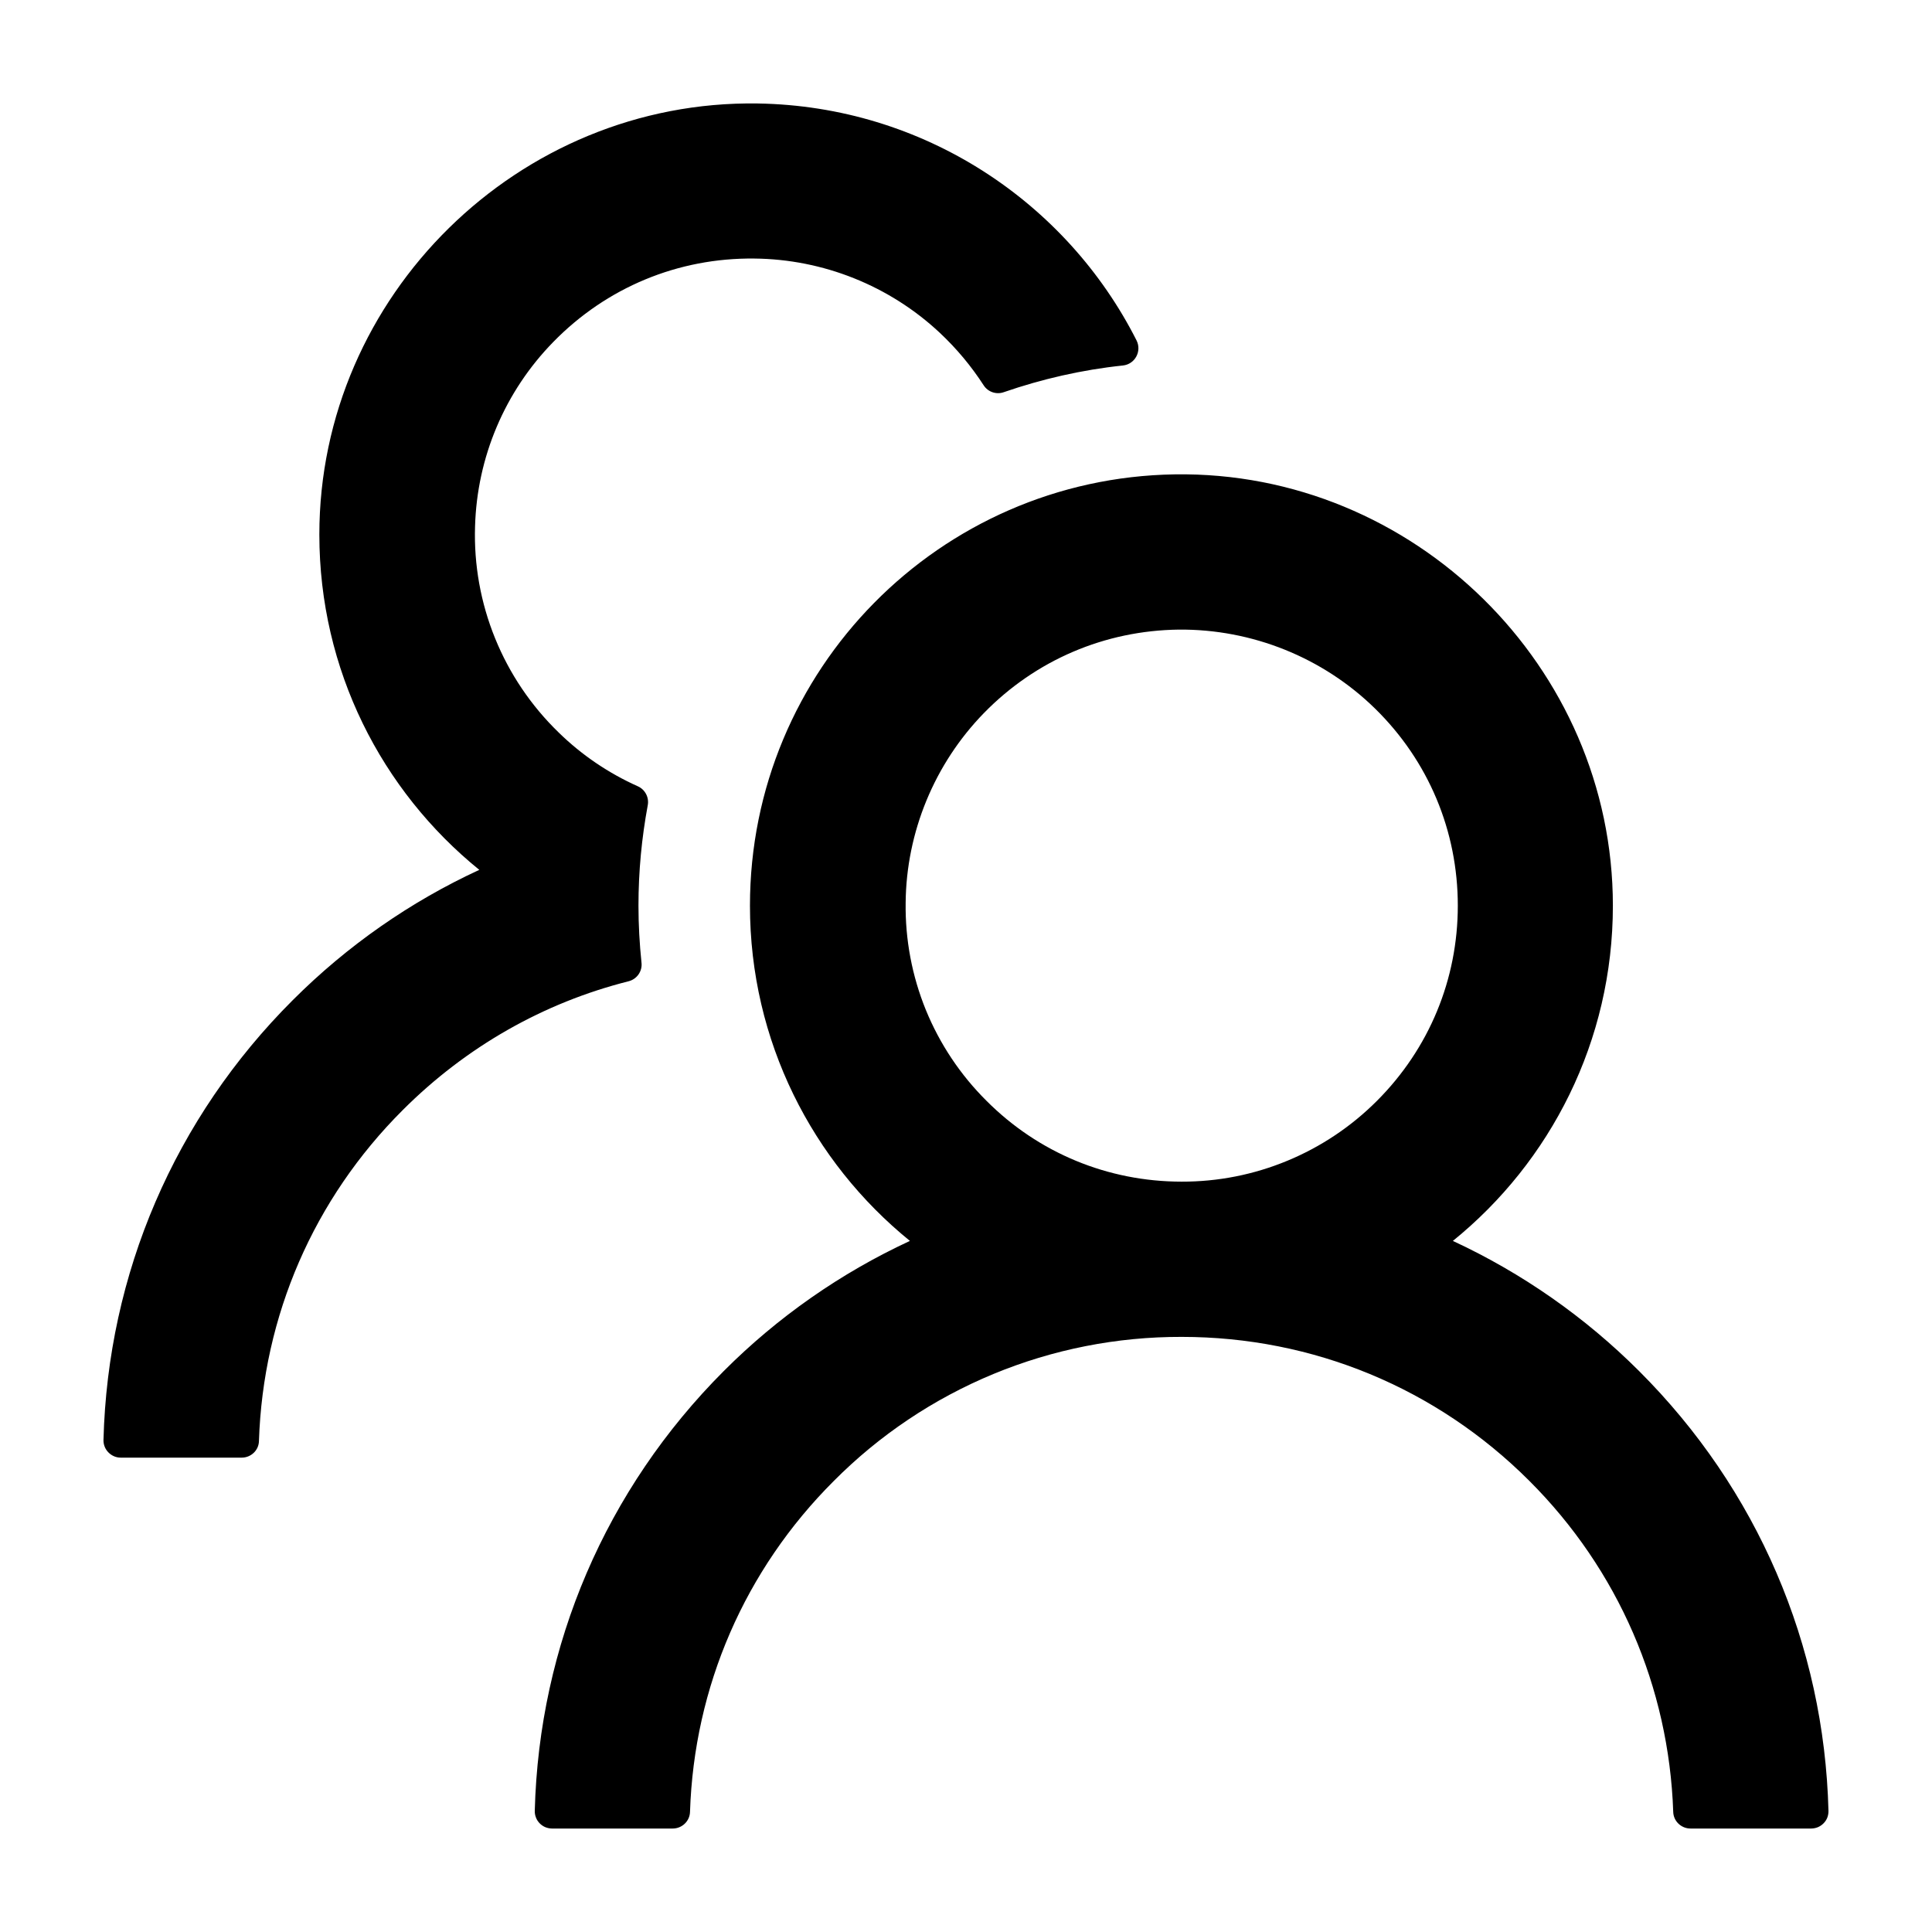
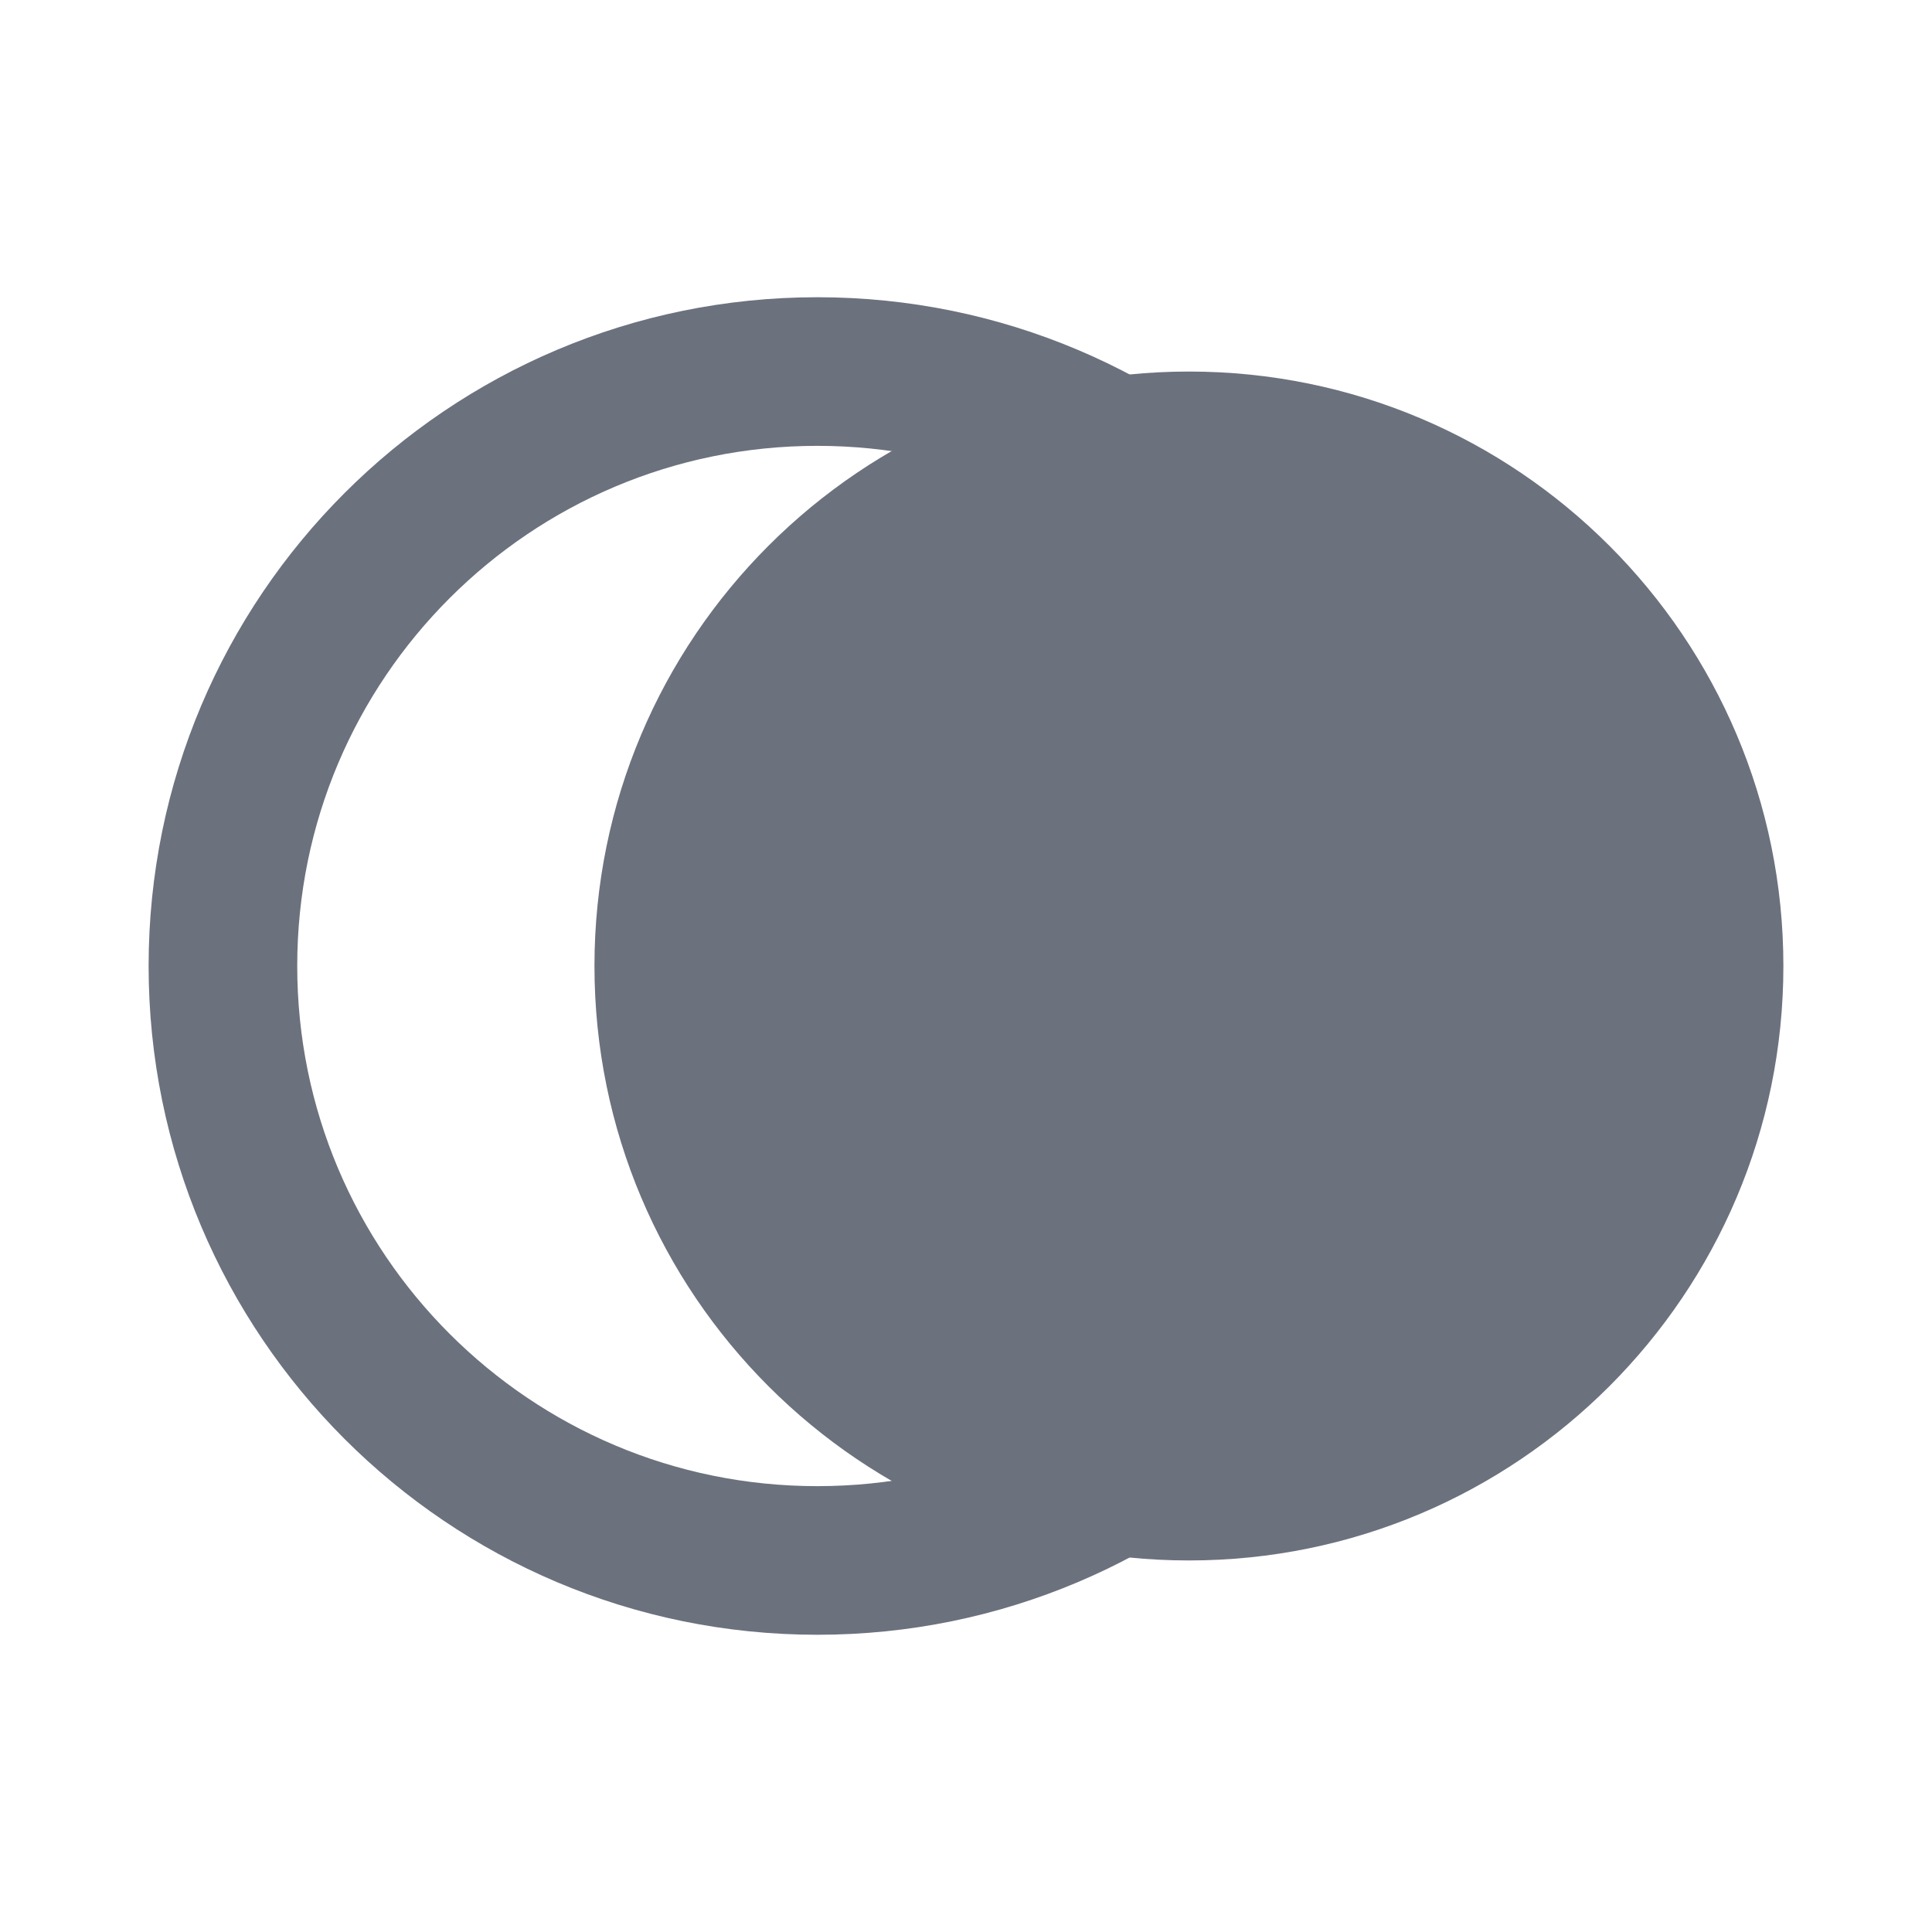
- <svg xmlns="http://www.w3.org/2000/svg" width="34" height="34" viewBox="0 0 34 34" fill="none">
-   <path d="M28.847 24.13C27.897 23.18 26.787 22.404 25.568 21.838C27.287 20.446 28.384 18.321 28.384 15.938C28.384 11.733 24.878 8.284 20.673 8.348C16.533 8.413 13.198 11.786 13.198 15.938C13.198 18.321 14.298 20.446 16.013 21.838C14.794 22.403 13.684 23.179 12.735 24.13C10.663 26.206 9.487 28.946 9.411 31.867C9.41 31.908 9.417 31.948 9.432 31.986C9.446 32.024 9.469 32.058 9.497 32.087C9.525 32.116 9.559 32.139 9.596 32.155C9.634 32.17 9.674 32.179 9.714 32.179H11.839C12.002 32.179 12.139 32.05 12.143 31.886C12.215 29.686 13.107 27.625 14.674 26.062C15.476 25.255 16.43 24.616 17.48 24.181C18.531 23.746 19.657 23.524 20.795 23.527C23.105 23.527 25.28 24.426 26.915 26.062C28.479 27.625 29.37 29.686 29.446 31.886C29.45 32.05 29.587 32.179 29.75 32.179H31.875C31.916 32.179 31.956 32.17 31.993 32.155C32.03 32.139 32.064 32.116 32.092 32.087C32.121 32.058 32.143 32.024 32.158 31.986C32.172 31.948 32.179 31.908 32.178 31.867C32.103 28.946 30.926 26.206 28.847 24.13ZM20.795 20.795C19.497 20.795 18.275 20.29 17.36 19.372C16.901 18.916 16.539 18.373 16.294 17.775C16.05 17.176 15.929 16.535 15.938 15.888C15.949 14.643 16.446 13.441 17.315 12.549C18.226 11.615 19.444 11.096 20.745 11.08C22.032 11.069 23.28 11.57 24.198 12.469C25.14 13.391 25.655 14.625 25.655 15.938C25.655 17.235 25.151 18.453 24.233 19.372C23.782 19.824 23.246 20.183 22.656 20.427C22.066 20.672 21.433 20.797 20.795 20.795ZM11.289 16.939C11.255 16.609 11.236 16.275 11.236 15.938C11.236 15.334 11.293 14.746 11.399 14.173C11.426 14.036 11.354 13.896 11.228 13.839C10.712 13.608 10.238 13.289 9.828 12.887C9.345 12.418 8.965 11.855 8.712 11.231C8.459 10.608 8.339 9.939 8.36 9.267C8.394 8.048 8.883 6.891 9.737 6.018C10.674 5.058 11.934 4.535 13.274 4.55C14.484 4.561 15.653 5.028 16.537 5.855C16.837 6.136 17.095 6.447 17.311 6.781C17.387 6.899 17.535 6.948 17.664 6.902C18.332 6.671 19.038 6.508 19.762 6.432C19.975 6.409 20.096 6.181 20.002 5.992C18.768 3.552 16.249 1.867 13.334 1.821C9.126 1.757 5.62 5.206 5.62 9.407C5.62 11.79 6.716 13.915 8.435 15.308C7.229 15.865 6.117 16.636 5.153 17.6C3.074 19.675 1.897 22.415 1.821 25.341C1.82 25.381 1.827 25.421 1.842 25.459C1.857 25.497 1.879 25.531 1.908 25.56C1.936 25.589 1.97 25.612 2.007 25.628C2.044 25.644 2.084 25.652 2.125 25.652H4.254C4.417 25.652 4.554 25.523 4.557 25.36C4.629 23.159 5.521 21.098 7.088 19.535C8.204 18.419 9.57 17.645 11.061 17.269C11.209 17.232 11.308 17.091 11.289 16.939Z" fill="black" />
+ <svg xmlns="http://www.w3.org/2000/svg" width="26" height="26" viewBox="0 0 26 26" fill="none">
+   <circle cx="11" cy="13" r="8" stroke="#6B717D" stroke-width="2" />
+   <circle cx="16" cy="13" r="8" fill="#6B717D" />
</svg>
